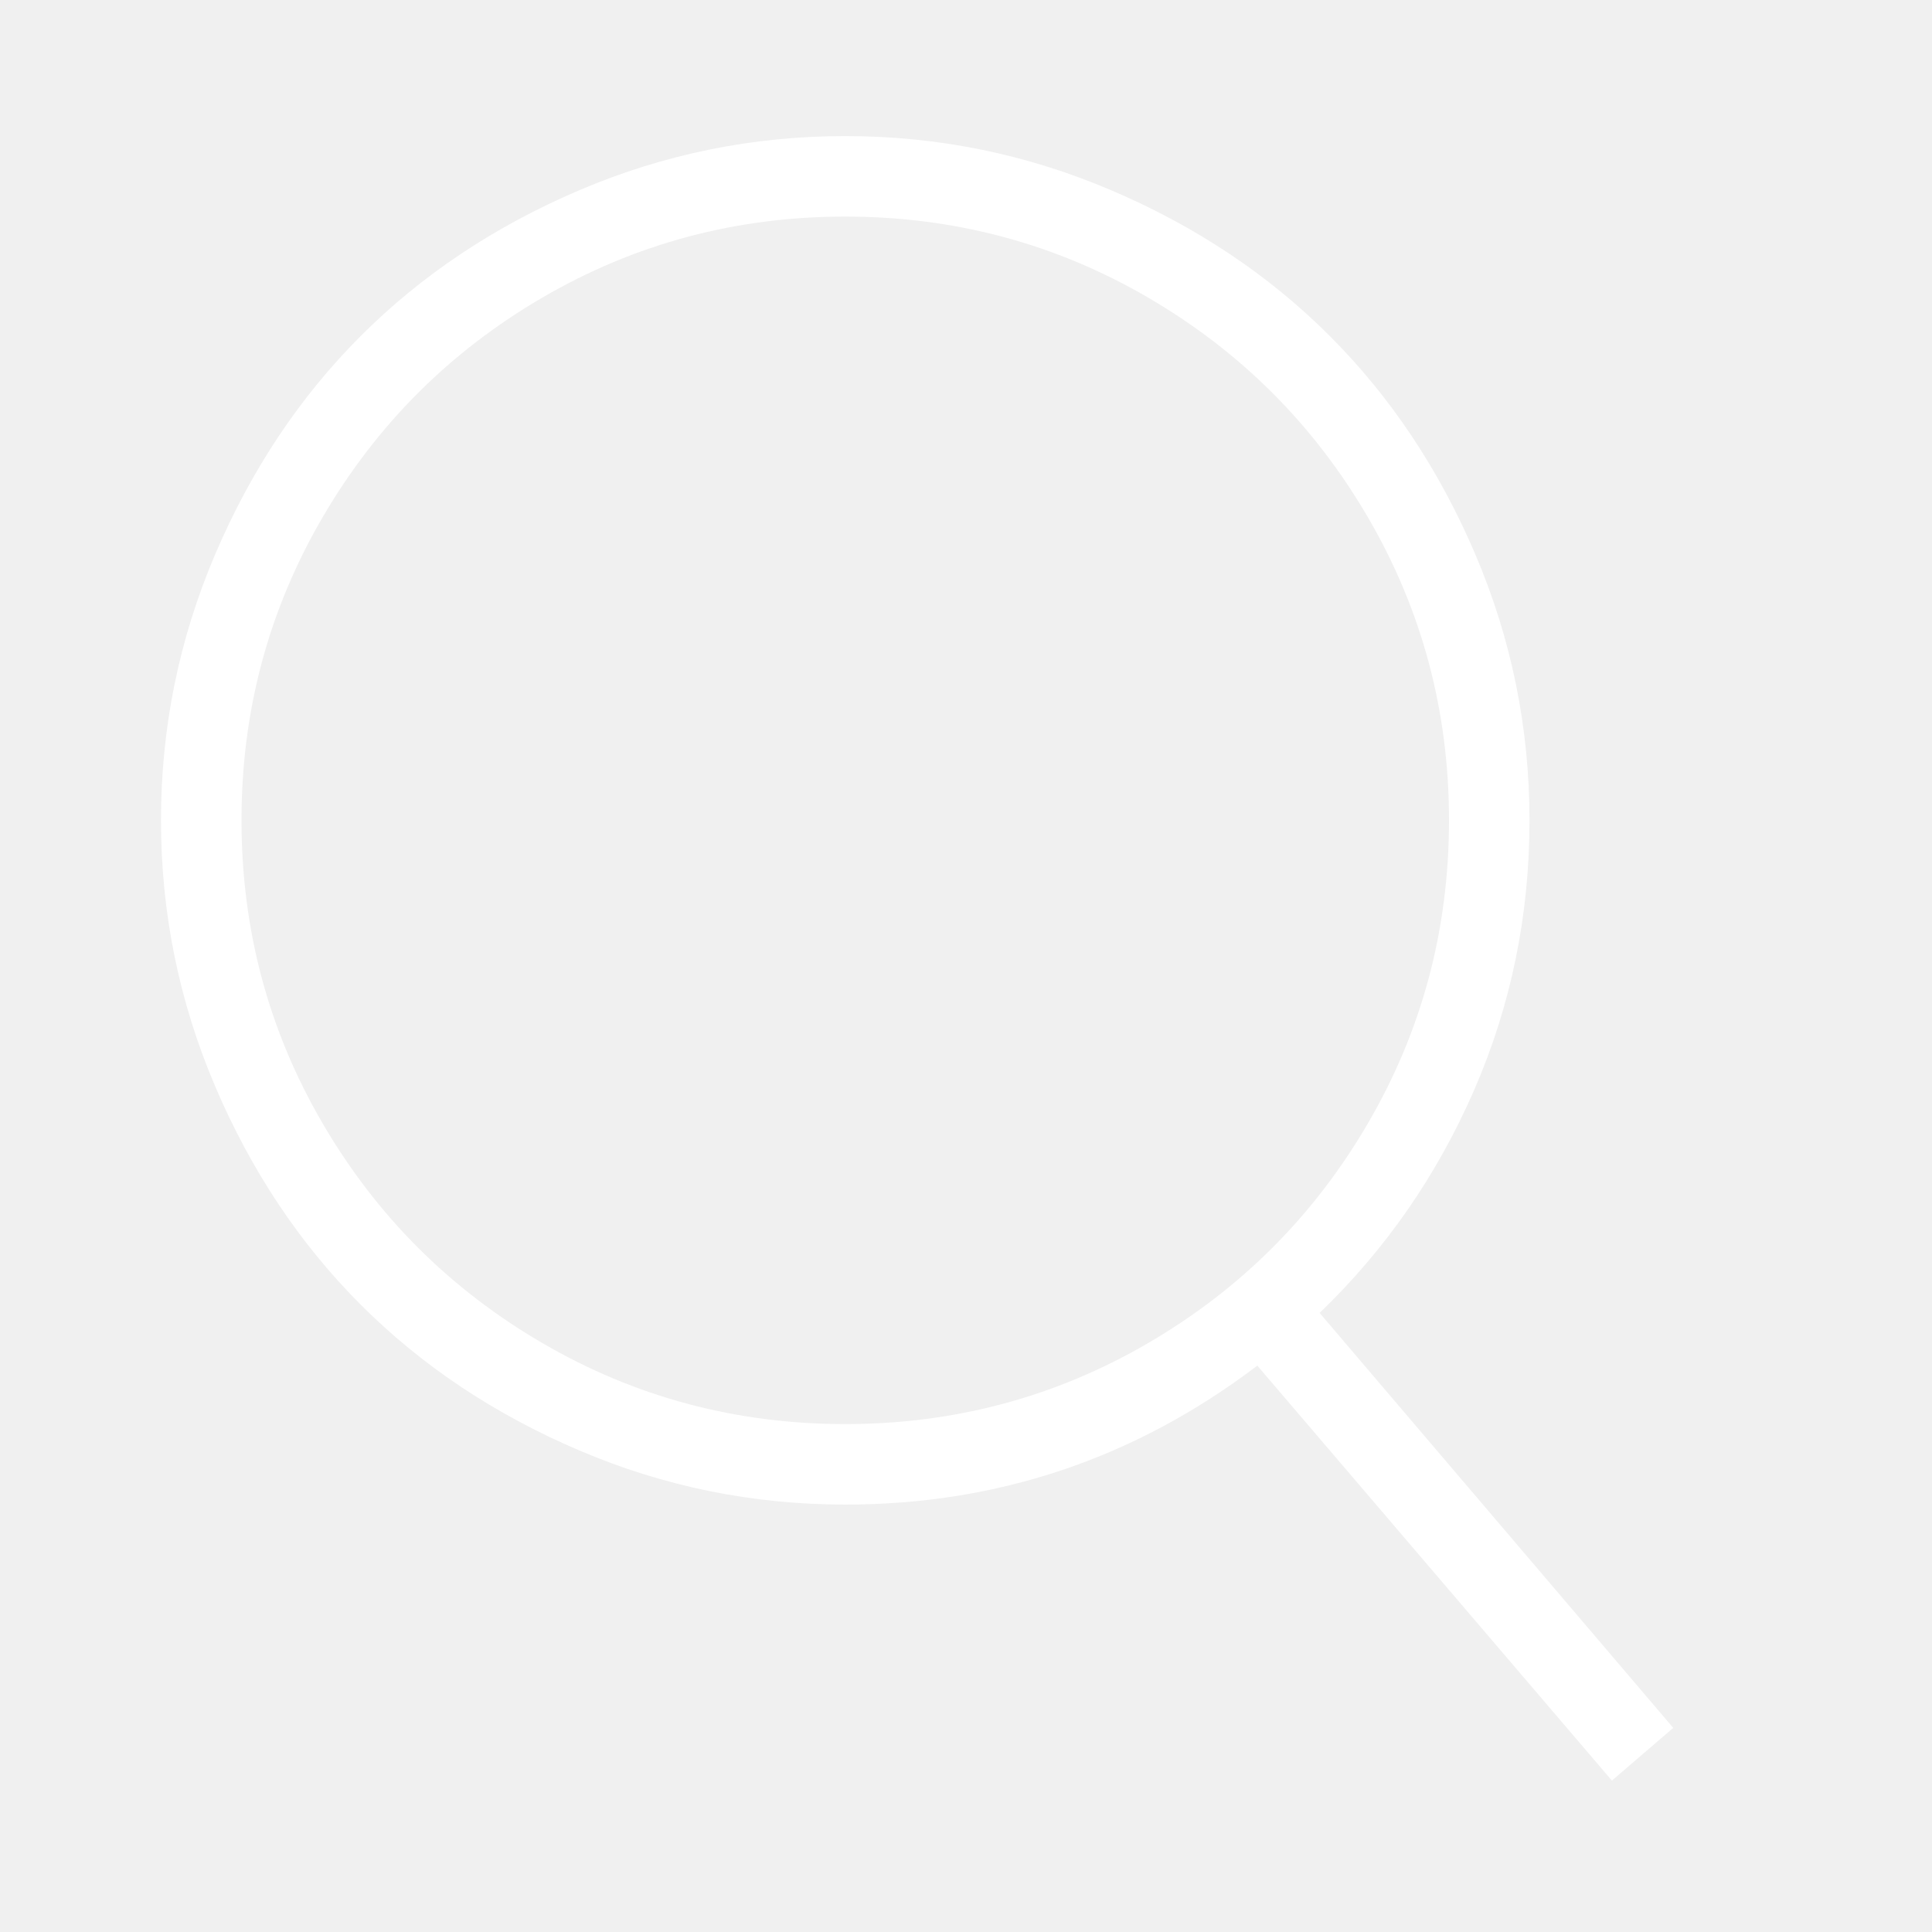
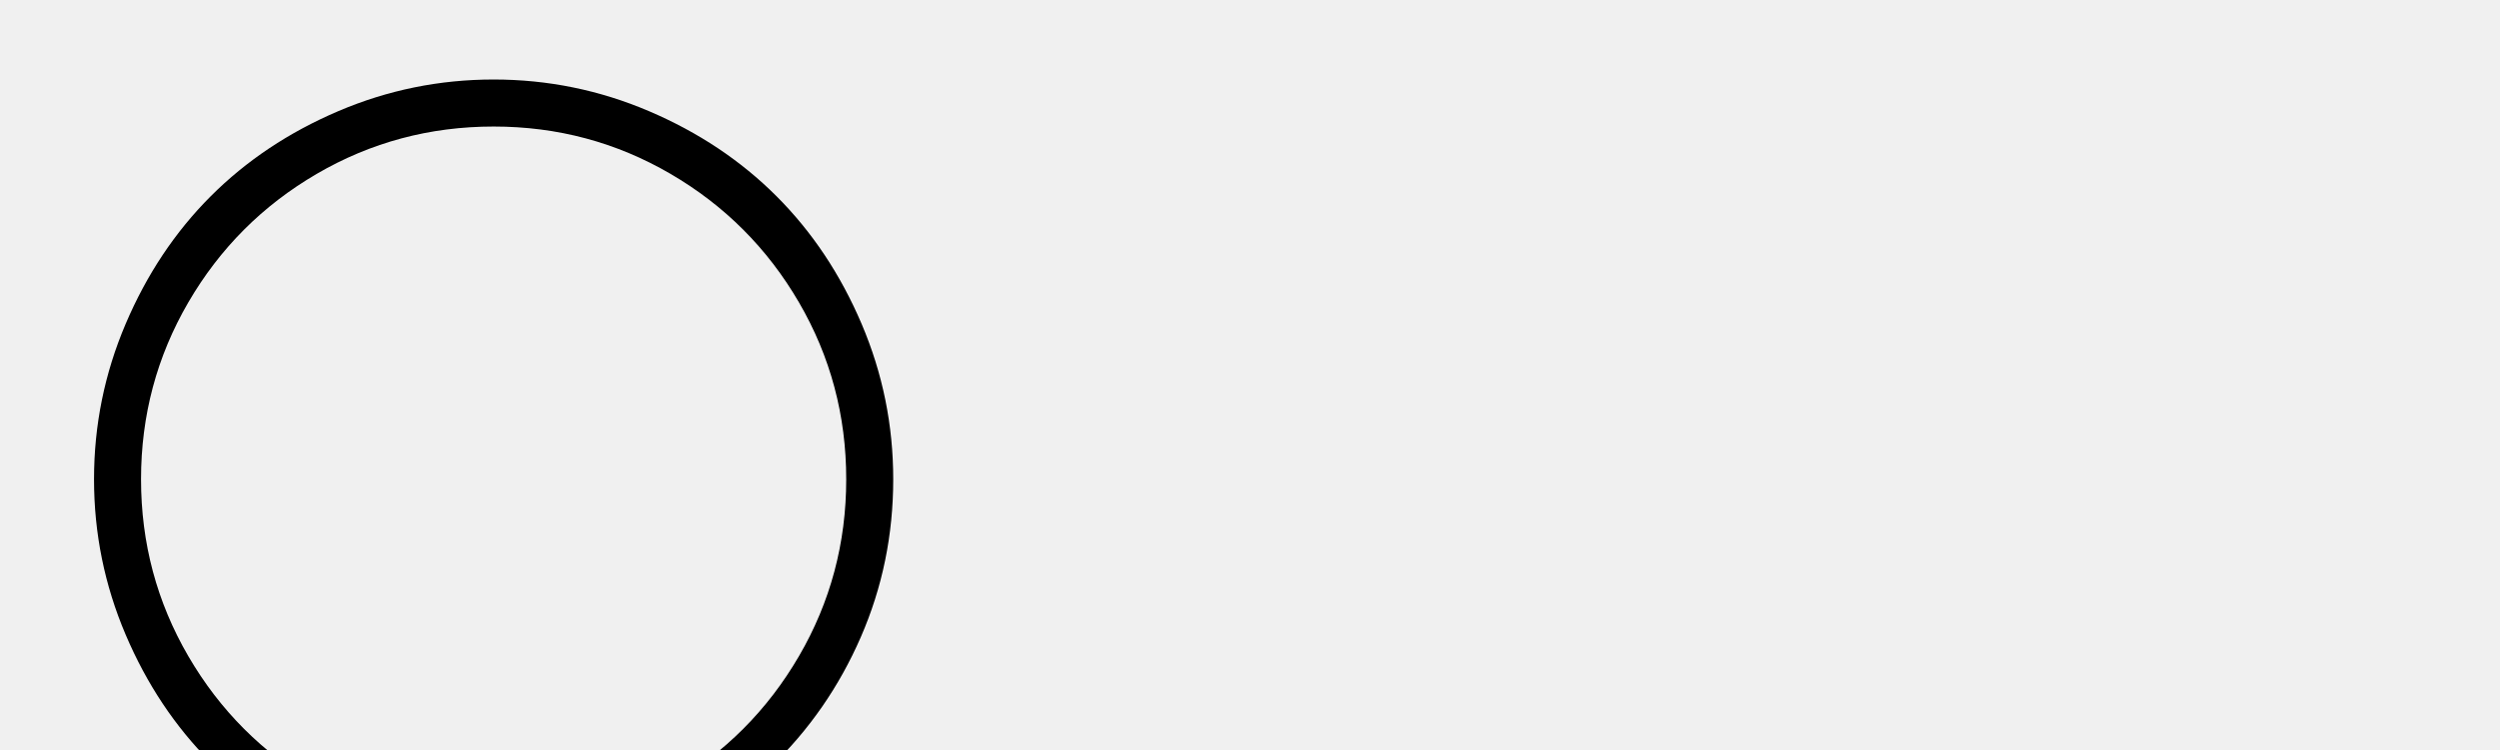
- <svg xmlns="http://www.w3.org/2000/svg" viewBox="0 0 512 512">
-   <path d="M349.714 347.937l93.714 109.969-16.254 13.969-93.969-109.969q-48.508 36.825-109.207 36.825-36.826 0-70.476-14.349t-57.905-38.603-38.603-57.905-14.349-70.476 14.349-70.476 38.603-57.905 57.905-38.603 70.476-14.349 70.476 14.349 57.905 38.603 38.603 57.905 14.349 70.476q0 37.841-14.73 71.619t-40.889 58.921zM224 377.397q43.428 0 80.254-21.461t58.286-58.286 21.461-80.254-21.461-80.254-58.286-58.285-80.254-21.46-80.254 21.46-58.285 58.285-21.46 80.254 21.46 80.254 58.285 58.286 80.254 21.461z" fill="#ffffff" fill-rule="evenodd" />
+ <svg xmlns="http://www.w3.org/2000/svg" viewBox="0 0 1134 340" class="spotify-logo--text">
+   <path fill="rgb (154, 205, 50)" d="M349.714 347.937l93.714 109.969-16.254 13.969-93.969-109.969q-48.508 36.825-109.207 36.825-36.826 0-70.476-14.349t-57.905-38.603-38.603-57.905-14.349-70.476 14.349-70.476 38.603-57.905 57.905-38.603 70.476-14.349 70.476 14.349 57.905 38.603 38.603 57.905 14.349 70.476q0 37.841-14.73 71.619t-40.889 58.921zM224 377.397q43.428 0 80.254-21.461t58.286-58.286 21.461-80.254-21.461-80.254-58.286-58.285-80.254-21.46-80.254 21.46-58.285 58.285-21.46 80.254 21.46 80.254 58.285 58.286 80.254 21.461z" fill-rule="evenodd" />
</svg>
